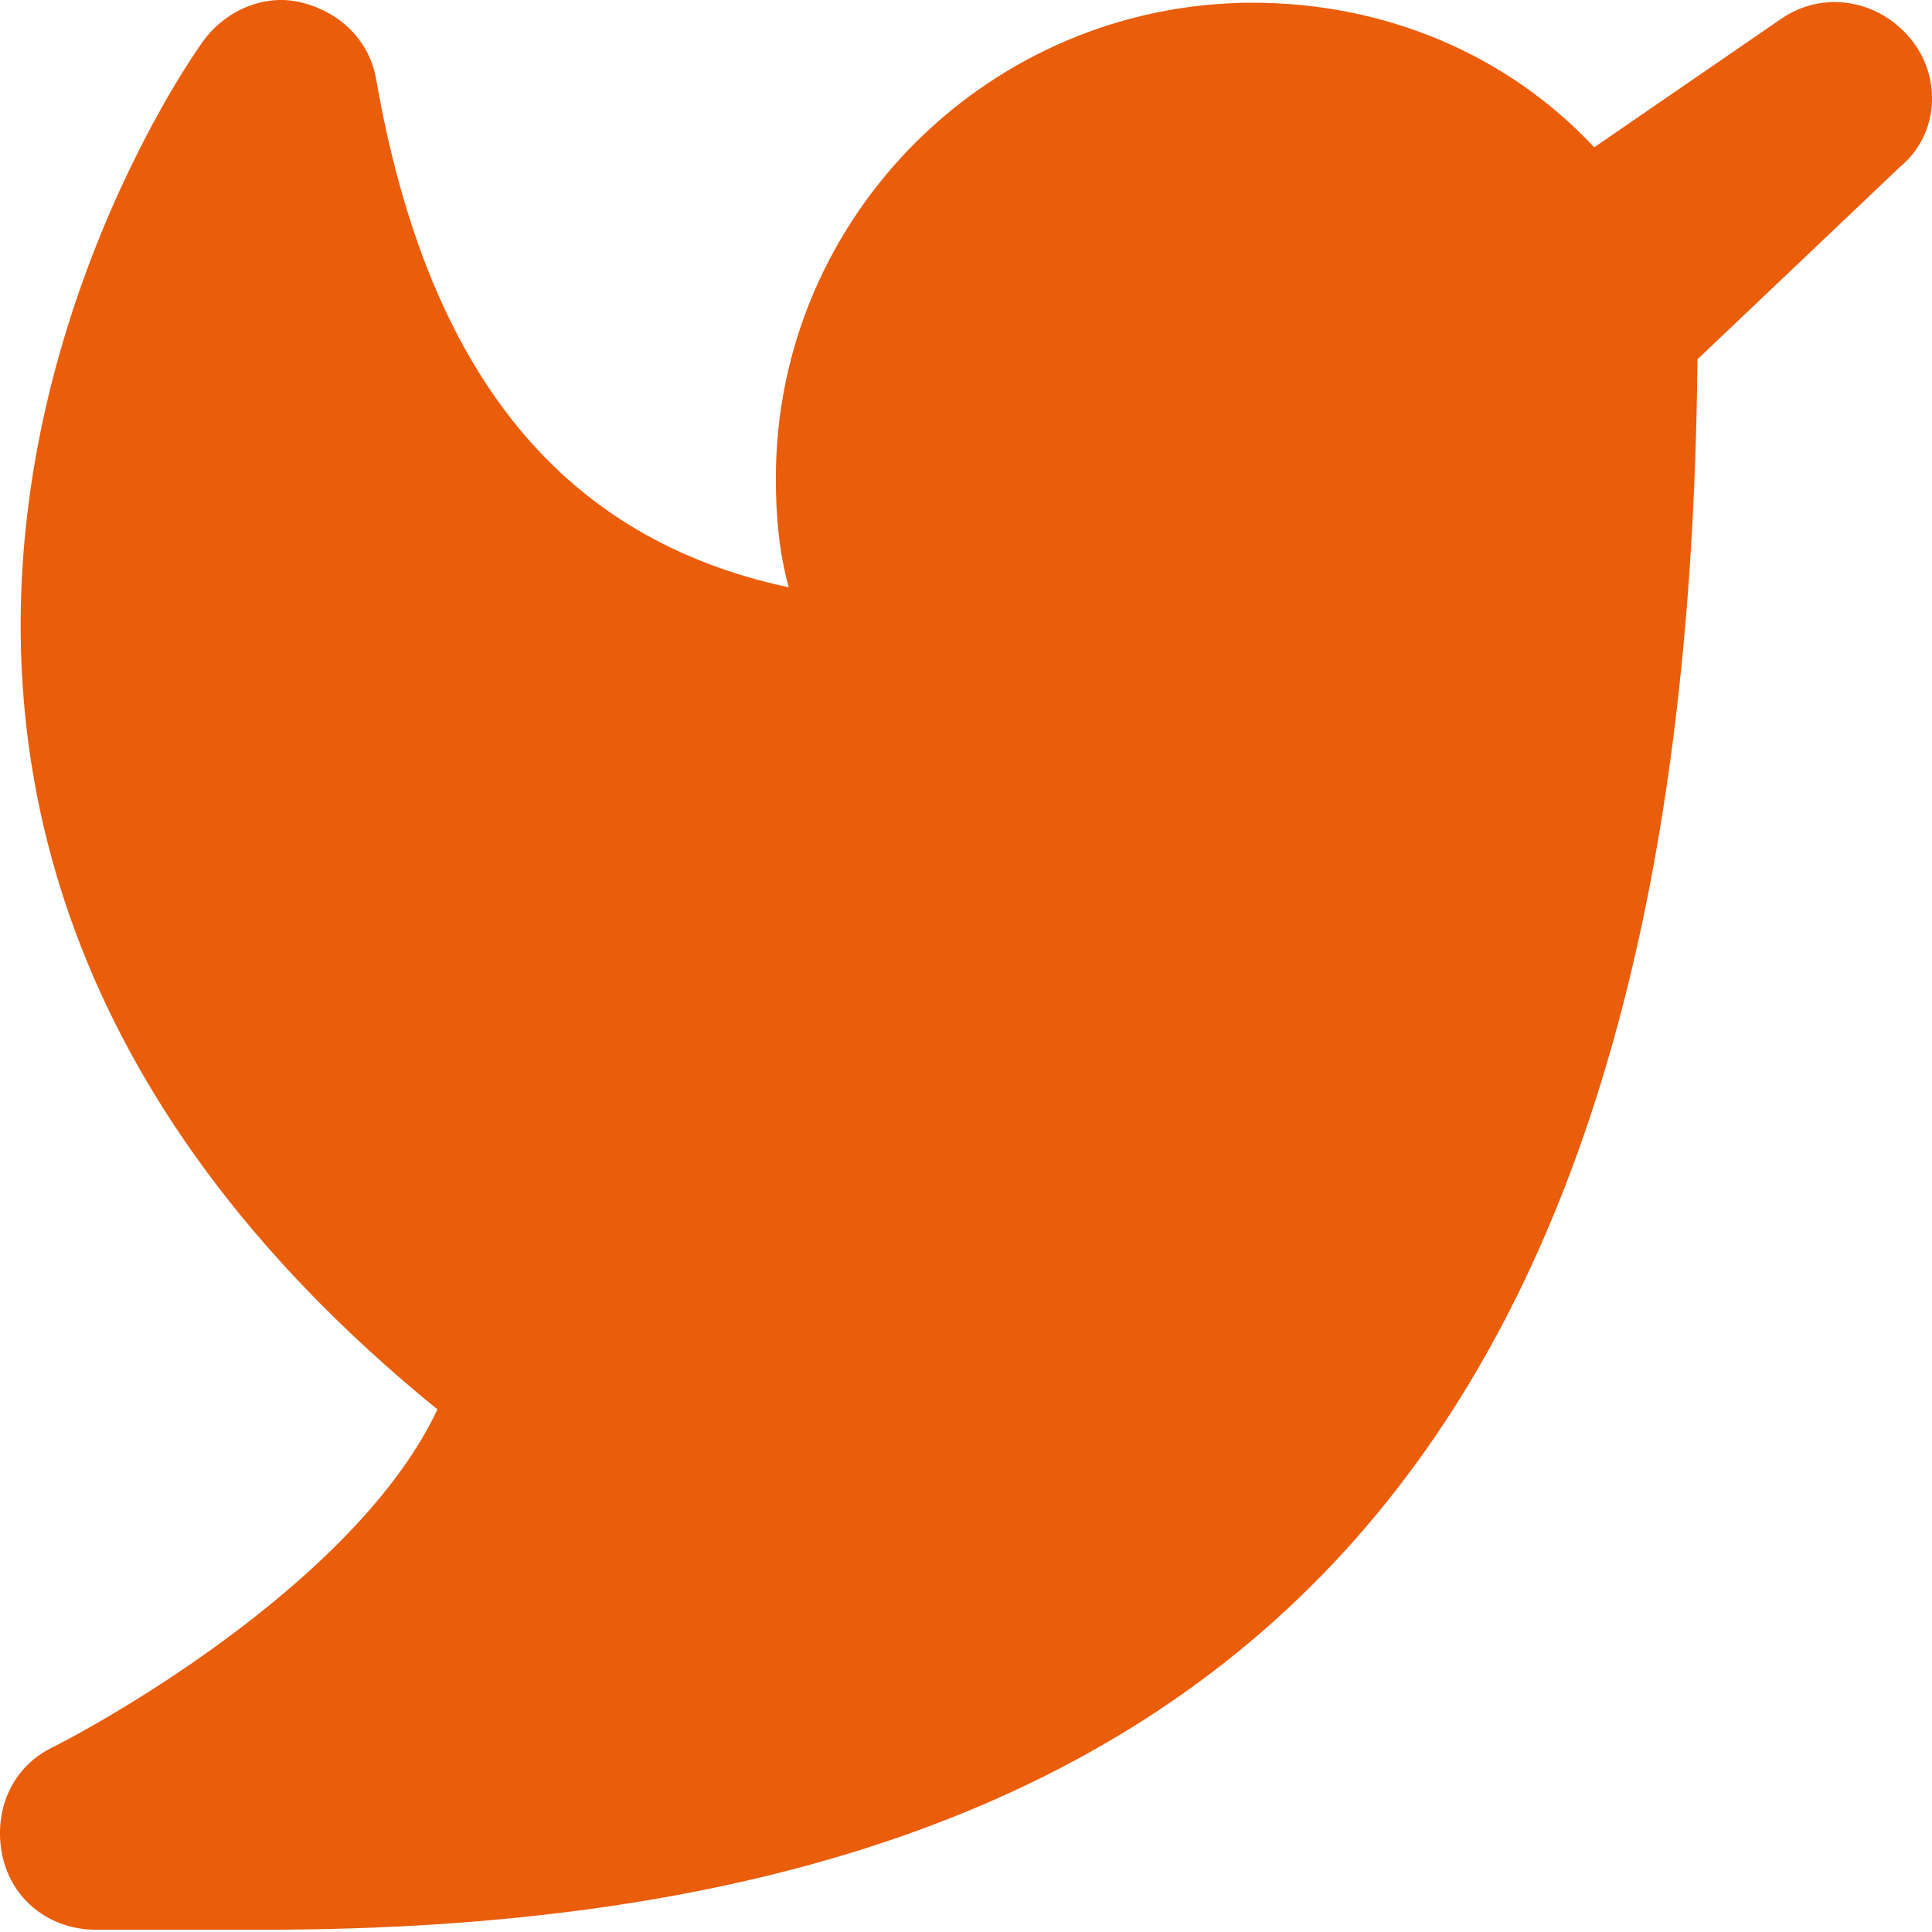
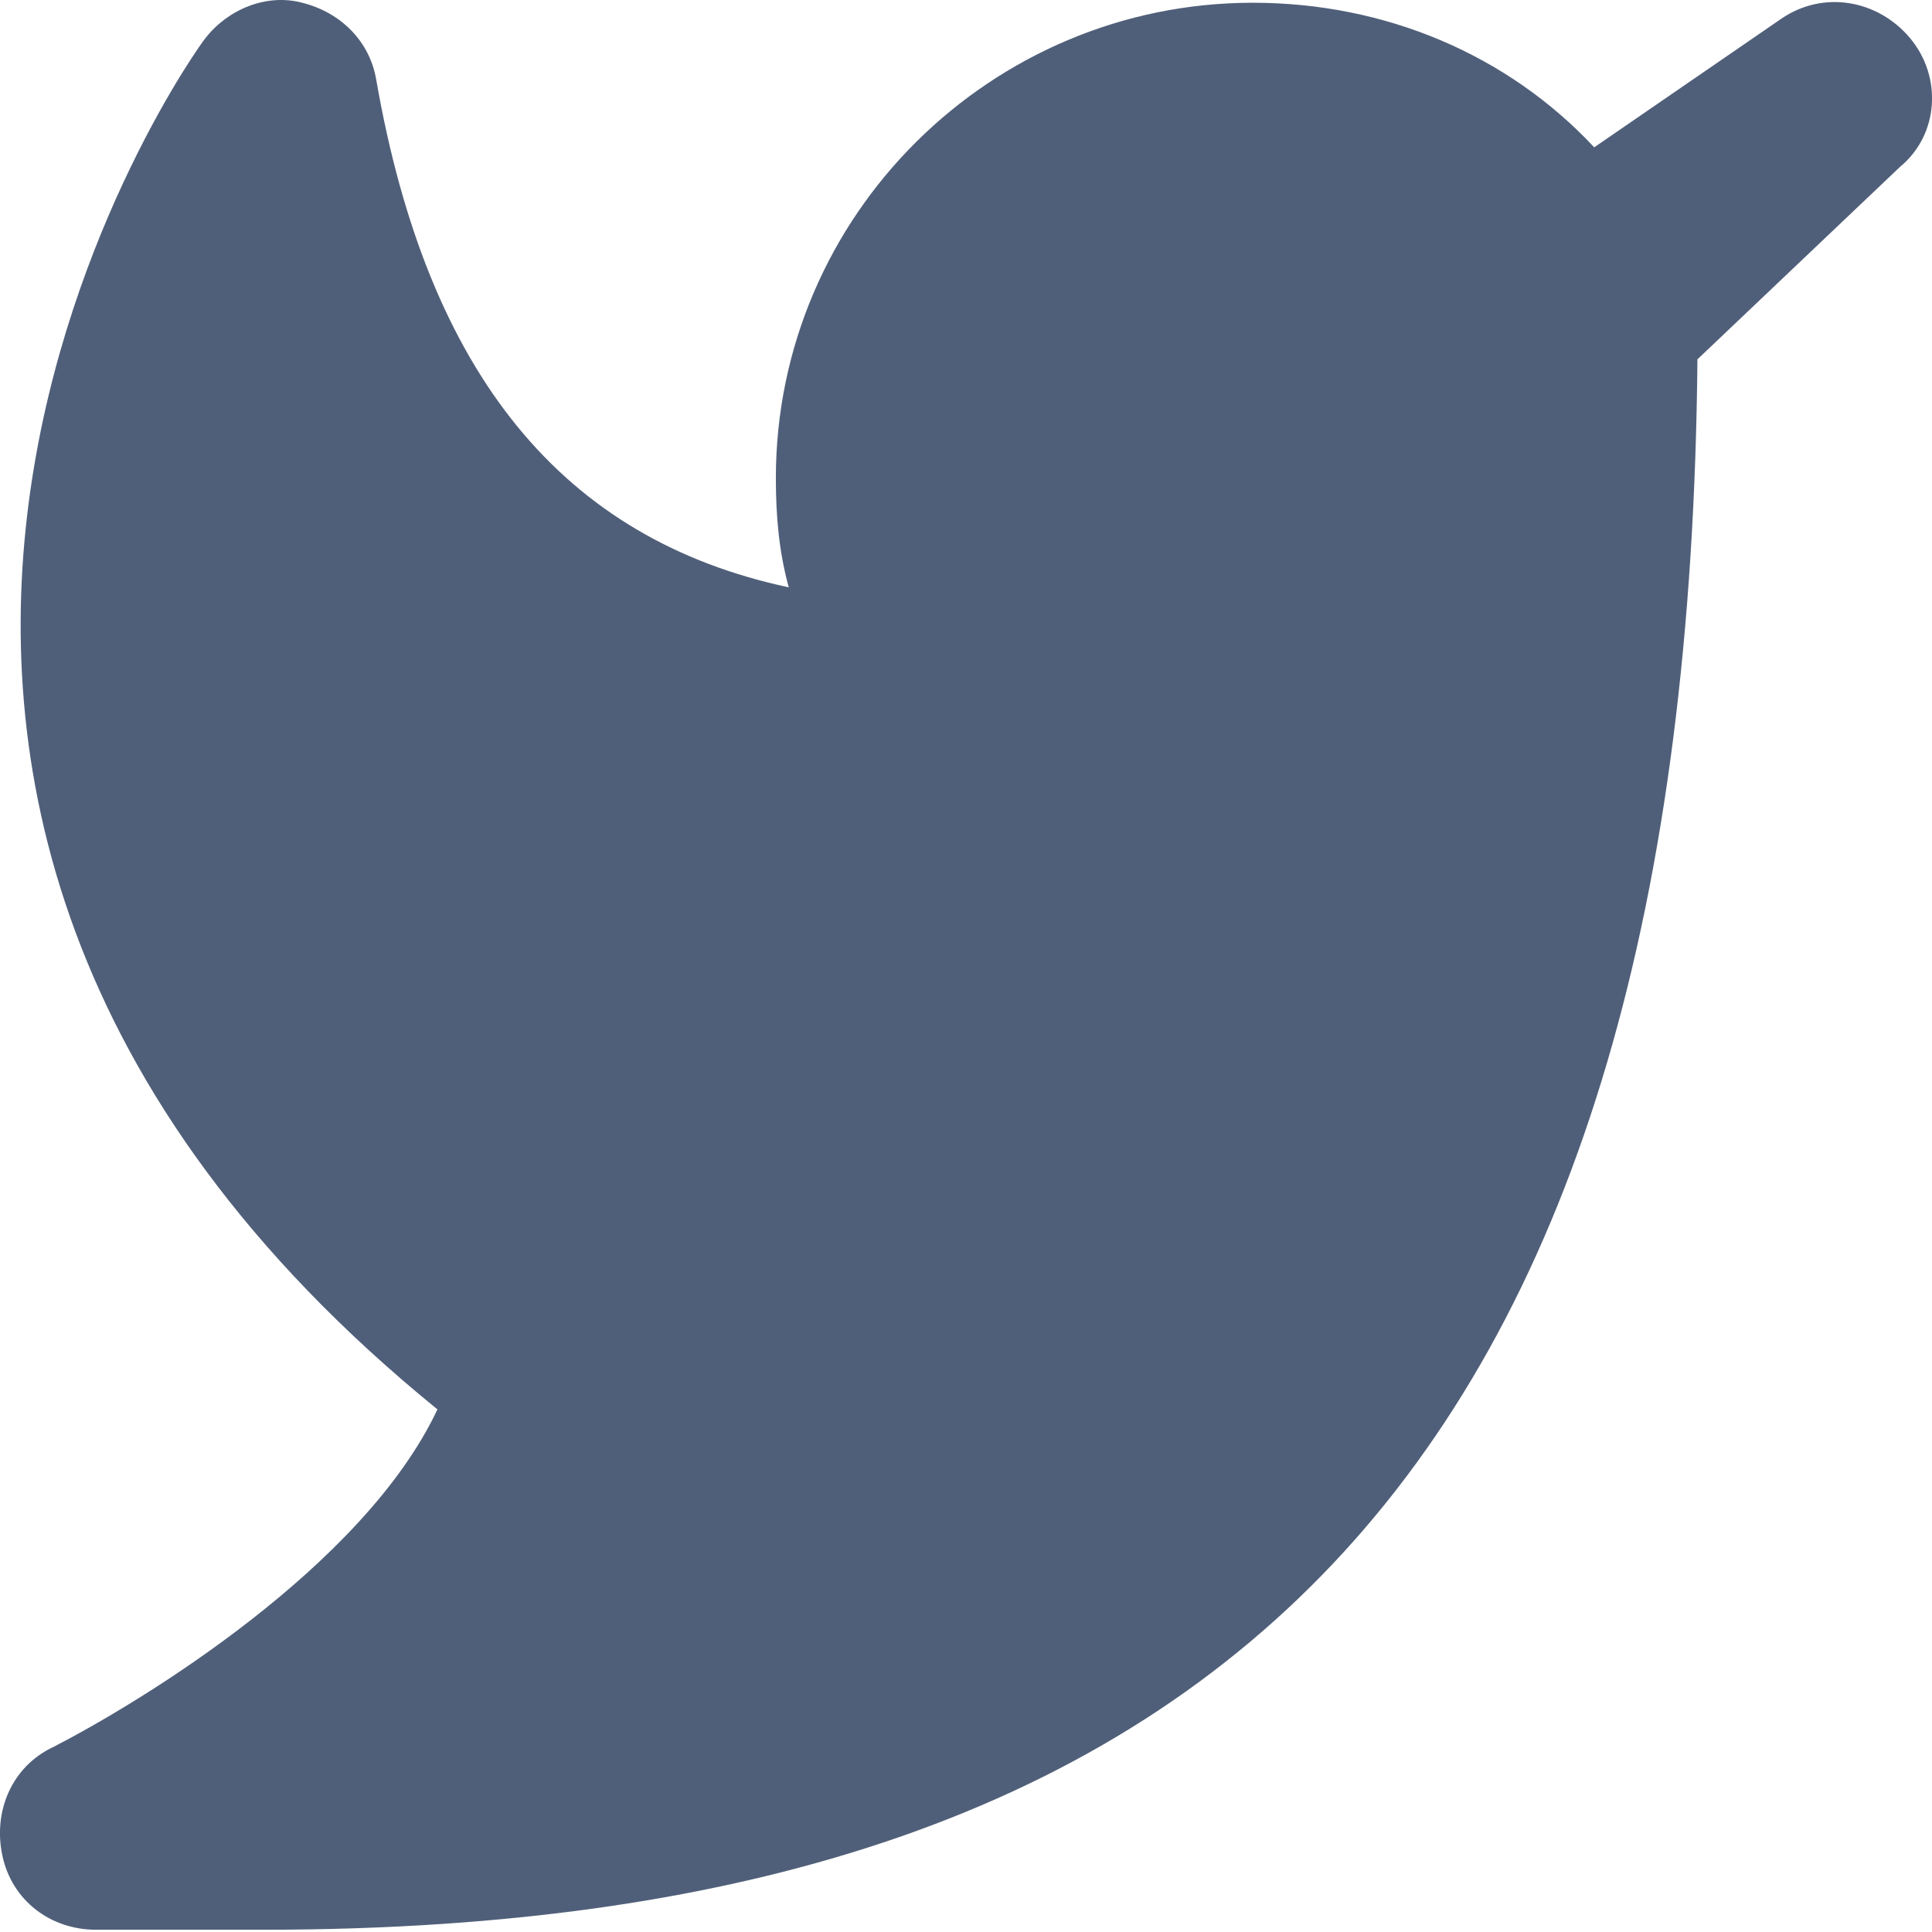
<svg xmlns="http://www.w3.org/2000/svg" width="12" height="12" viewBox="0 0 12 12" fill="none">
-   <path d="M11.864 0.237C11.663 -0.003 11.323 -0.062 11.063 0.117L9.902 0.915C9.362 0.337 8.601 0.017 7.781 0.017C6.16 0.017 4.819 1.334 4.819 2.97C4.819 3.209 4.839 3.428 4.899 3.648C3.498 3.349 2.657 2.331 2.337 0.496C2.297 0.257 2.117 0.077 1.877 0.017C1.656 -0.042 1.416 0.057 1.276 0.237C1.236 0.277 -2.066 4.865 2.717 8.754C2.257 9.732 0.876 10.57 0.335 10.849C0.075 10.969 -0.045 11.248 0.015 11.527C0.075 11.806 0.315 11.986 0.596 11.986H1.636C7.721 11.986 10.483 8.974 10.543 2.232L11.803 1.035C12.044 0.835 12.064 0.476 11.864 0.237Z" fill="#EA5D0B" />
+   <path d="M11.864 0.237C11.663 -0.003 11.323 -0.062 11.063 0.117L9.902 0.915C9.362 0.337 8.601 0.017 7.781 0.017C6.16 0.017 4.819 1.334 4.819 2.97C4.819 3.209 4.839 3.428 4.899 3.648C3.498 3.349 2.657 2.331 2.337 0.496C2.297 0.257 2.117 0.077 1.877 0.017C1.656 -0.042 1.416 0.057 1.276 0.237C1.236 0.277 -2.066 4.865 2.717 8.754C2.257 9.732 0.876 10.57 0.335 10.849C0.075 10.969 -0.045 11.248 0.015 11.527C0.075 11.806 0.315 11.986 0.596 11.986H1.636C7.721 11.986 10.483 8.974 10.543 2.232L11.803 1.035C12.044 0.835 12.064 0.476 11.864 0.237Z" fill="#505f79" />
</svg>
